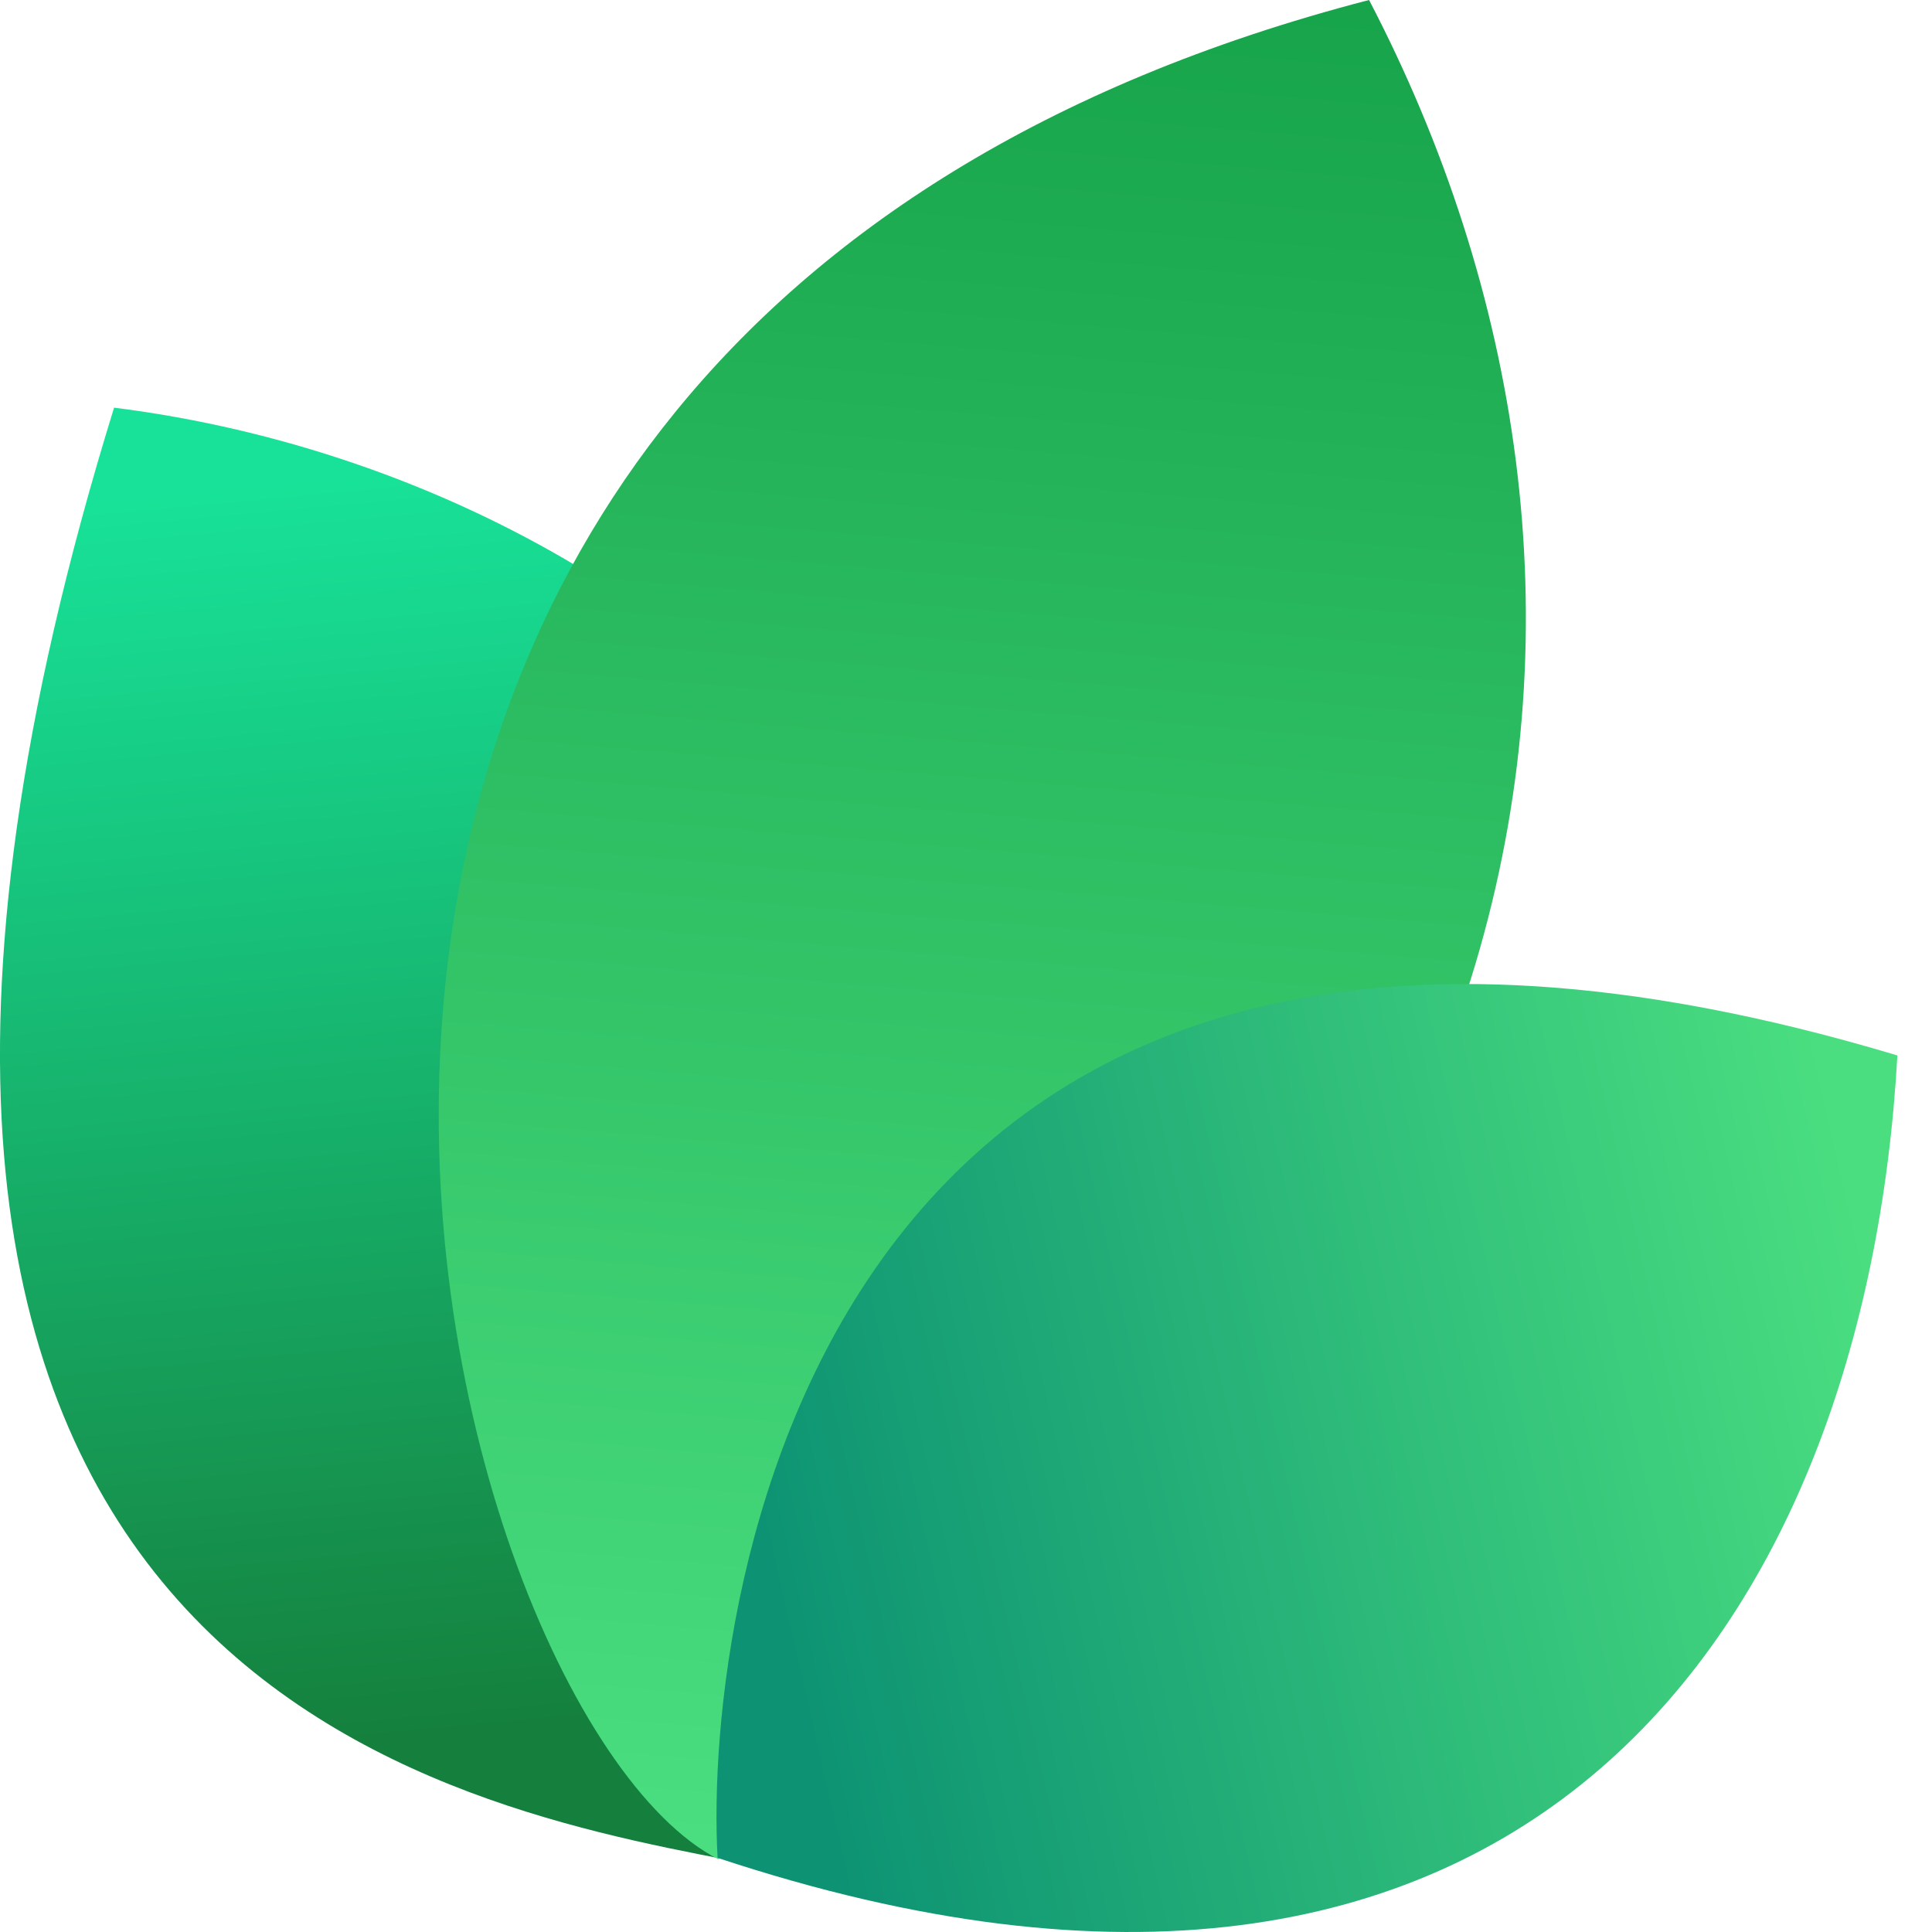
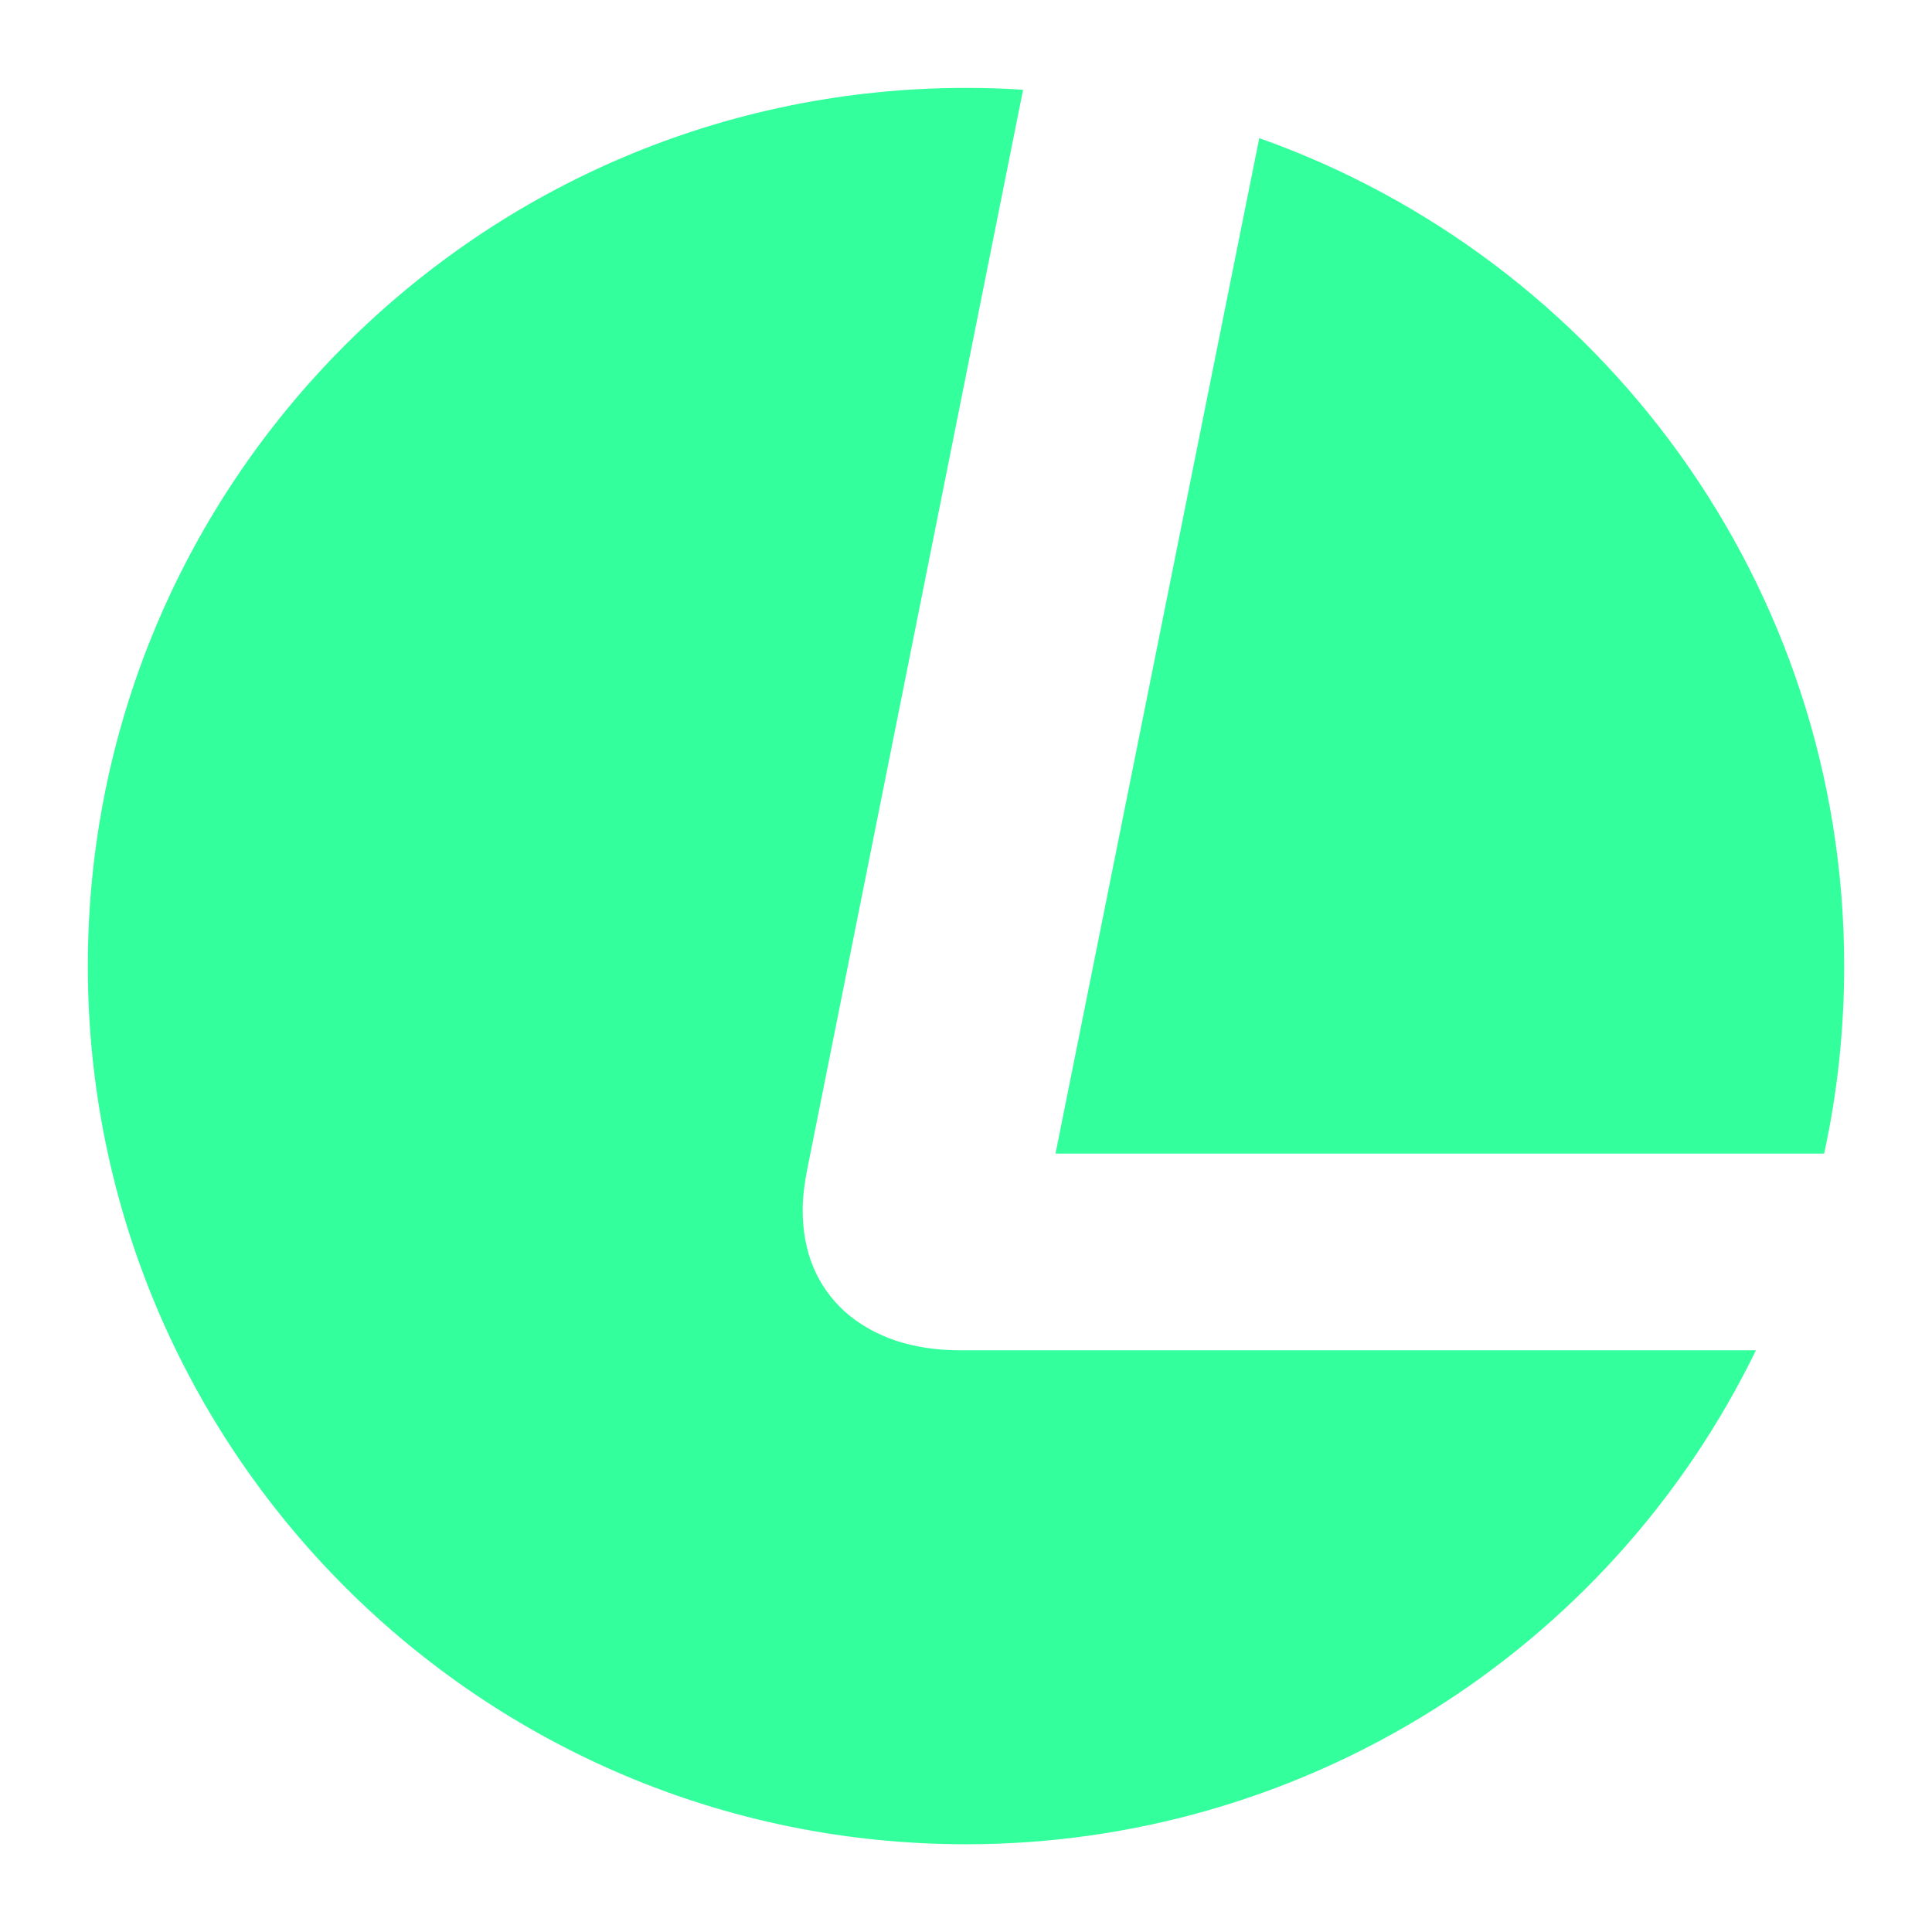
<svg xmlns="http://www.w3.org/2000/svg" width="24" height="24" viewBox="0 0 24 24" fill="none">
-   <path d="M9.061 23.108C5.268 22.377 -3.391 20.627 1.417 5.064C9.634 6.099 16.973 14.064 9.061 23.108Z" fill="url(#paint0_linear_17557_2021)" />
-   <path d="M8.919 23.094C5.276 21.222 0.784 4.209 17.007 0C20.757 7.193 19.621 16.545 8.919 23.094Z" fill="url(#paint1_linear_17557_2021)" />
-   <path d="M8.914 23.079C8.735 19.882 10.159 9.085 23.57 13.111C23.181 20.123 18.984 26.418 8.914 23.079Z" fill="url(#paint2_linear_17557_2021)" />
-   <defs>
-     <linearGradient id="paint0_linear_17557_2021" x1="3.776" y1="5.916" x2="5.232" y2="21.559" gradientUnits="userSpaceOnUse">
-       <stop stop-color="#18E299" />
-       <stop offset="1" stop-color="#15803D" />
-     </linearGradient>
-     <linearGradient id="paint1_linear_17557_2021" x1="12.171" y1="-0.718" x2="10.19" y2="22.983" gradientUnits="userSpaceOnUse">
-       <stop stop-color="#16A34A" />
-       <stop offset="1" stop-color="#4ADE80" />
-     </linearGradient>
-     <linearGradient id="paint2_linear_17557_2021" x1="23.133" y1="15.353" x2="9.338" y2="18.52" gradientUnits="userSpaceOnUse">
-       <stop stop-color="#4ADE80" />
-       <stop offset="1" stop-color="#0D9373" />
-     </linearGradient>
-   </defs>
+   <path d="M10.494 16.293C10.858 16.613 11.338 16.774 11.934 16.774H21.813C19.986 20.528 16.176 22.911 12 22.91C5.976 22.91 1.091 18.026 1.091 12.001C1.091 5.976 5.976 1.092 12 1.092C12.239 1.092 12.475 1.099 12.709 1.115L10.036 14.483C9.992 14.701 9.971 14.883 9.971 15.028C9.971 15.552 10.145 15.973 10.494 16.293ZM15.643 1.716L13.112 14.33H22.66C22.824 13.579 22.909 12.8 22.909 12.001C22.909 7.254 19.877 3.215 15.643 1.716Z" fill="#33FF9C" />
</svg>
